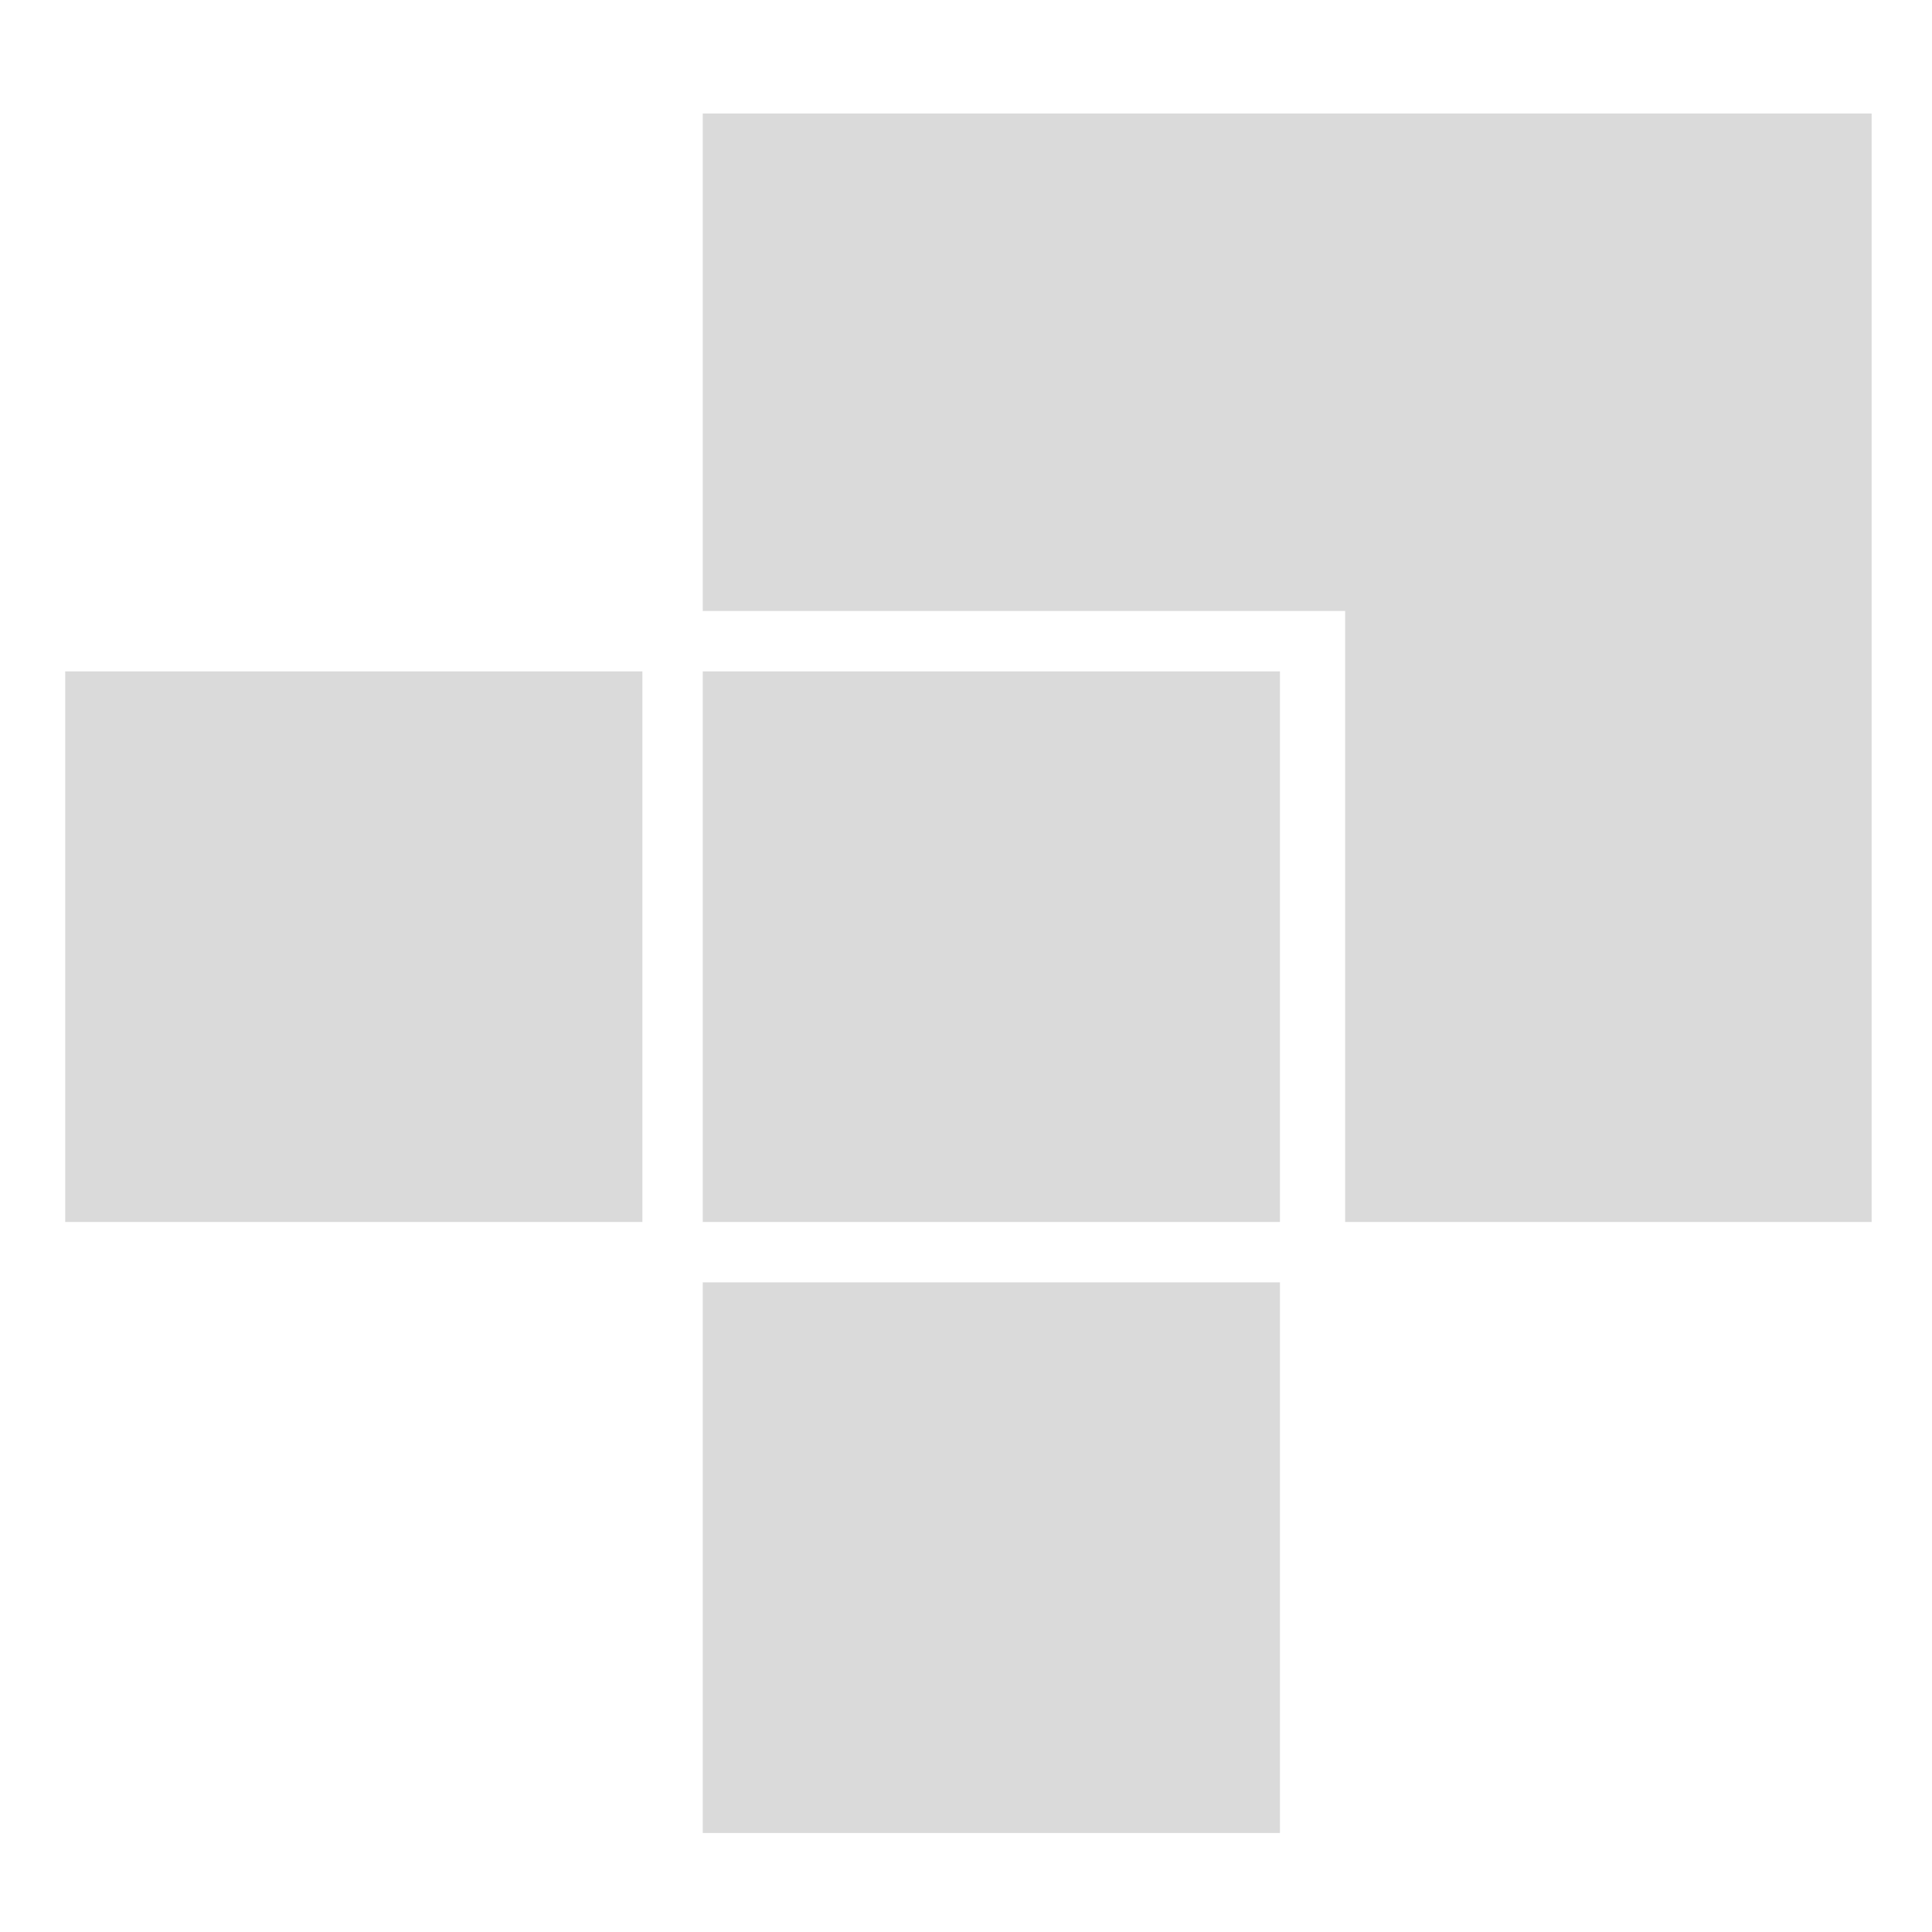
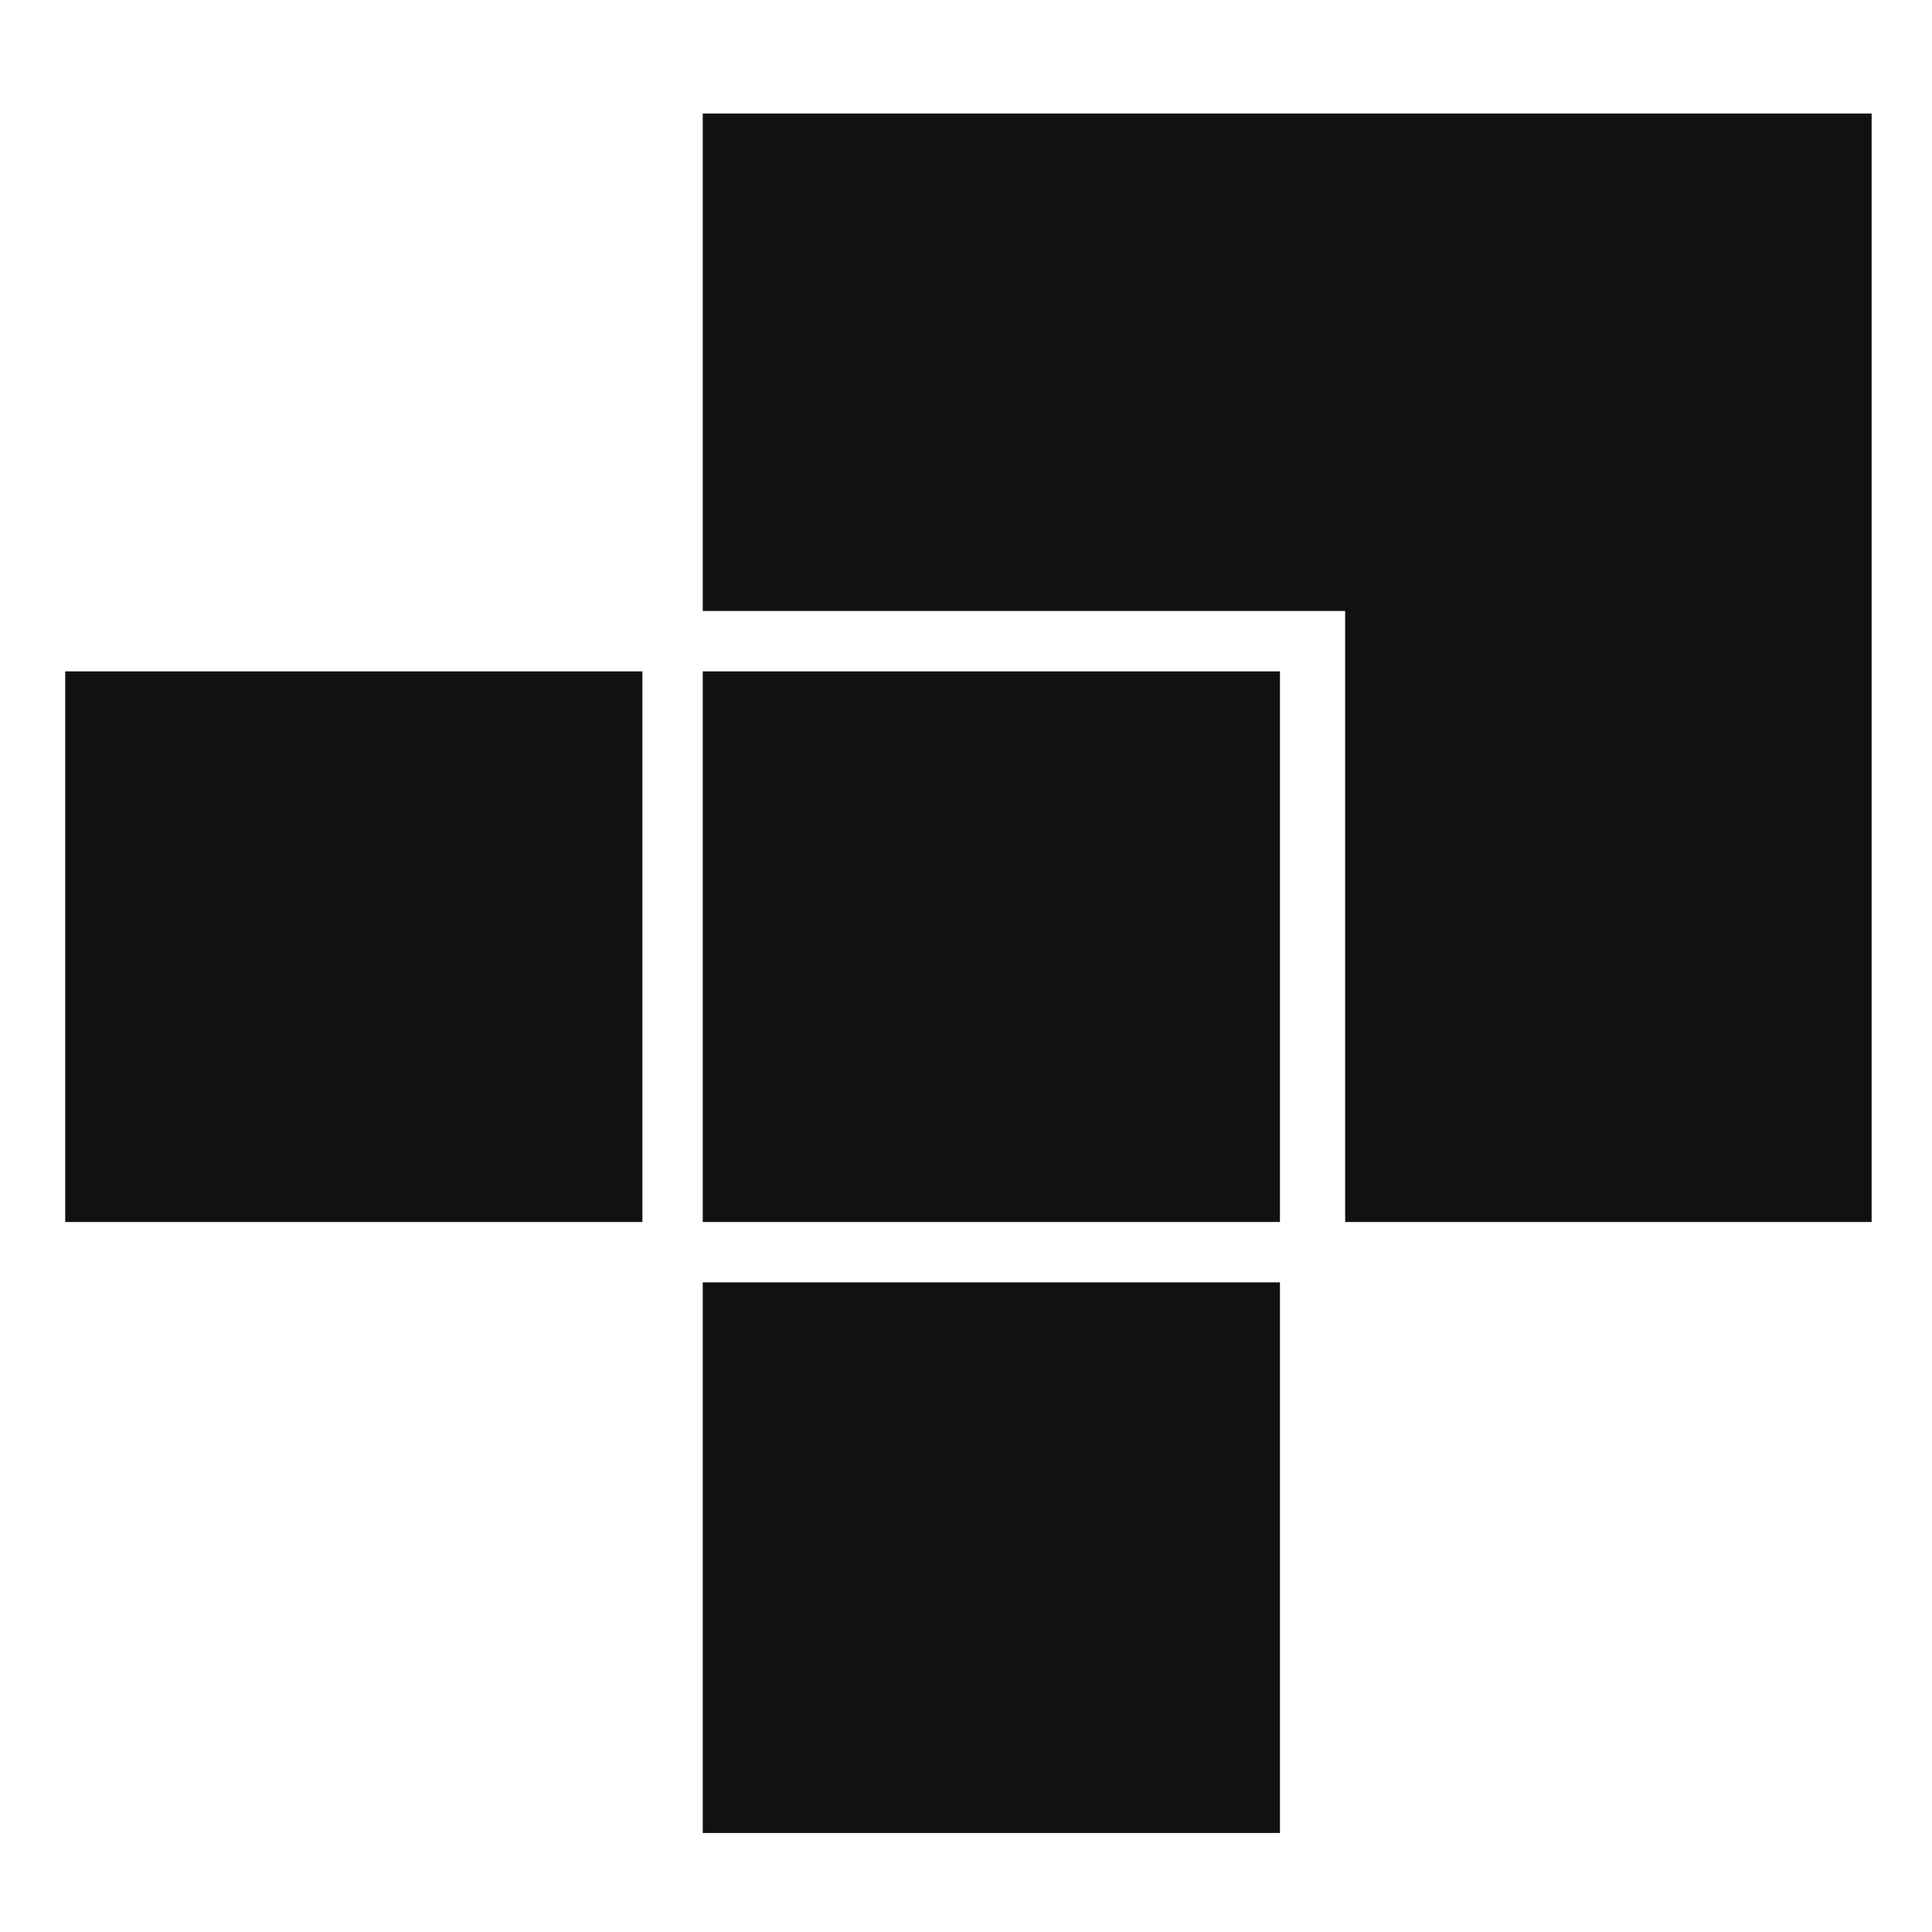
<svg xmlns="http://www.w3.org/2000/svg" version="1.0" viewBox="0 0 600 600">
  <g fill="none">
    <path d="M0 300v300h600V0H0v300z" />
-     <path fill="#DADADA" d="M581.25 207.375V379.5h-163.5V189.75h-199.5V35.25h363v172.125zM199.5 294v85.5H20.25v-171H199.5V294zm198 0v85.5H218.25v-171H397.5V294zm0 189.75v85.5H218.25v-171H397.5v85.5z" />
+     <path fill="#111111" d="M581.25 207.375V379.5h-163.5V189.75h-199.5V35.25h363v172.125zM199.5 294v85.5H20.25v-171H199.5V294zm198 0v85.5H218.25v-171H397.5V294zm0 189.75v85.5H218.25v-171H397.5v85.5z" />
  </g>
</svg>
